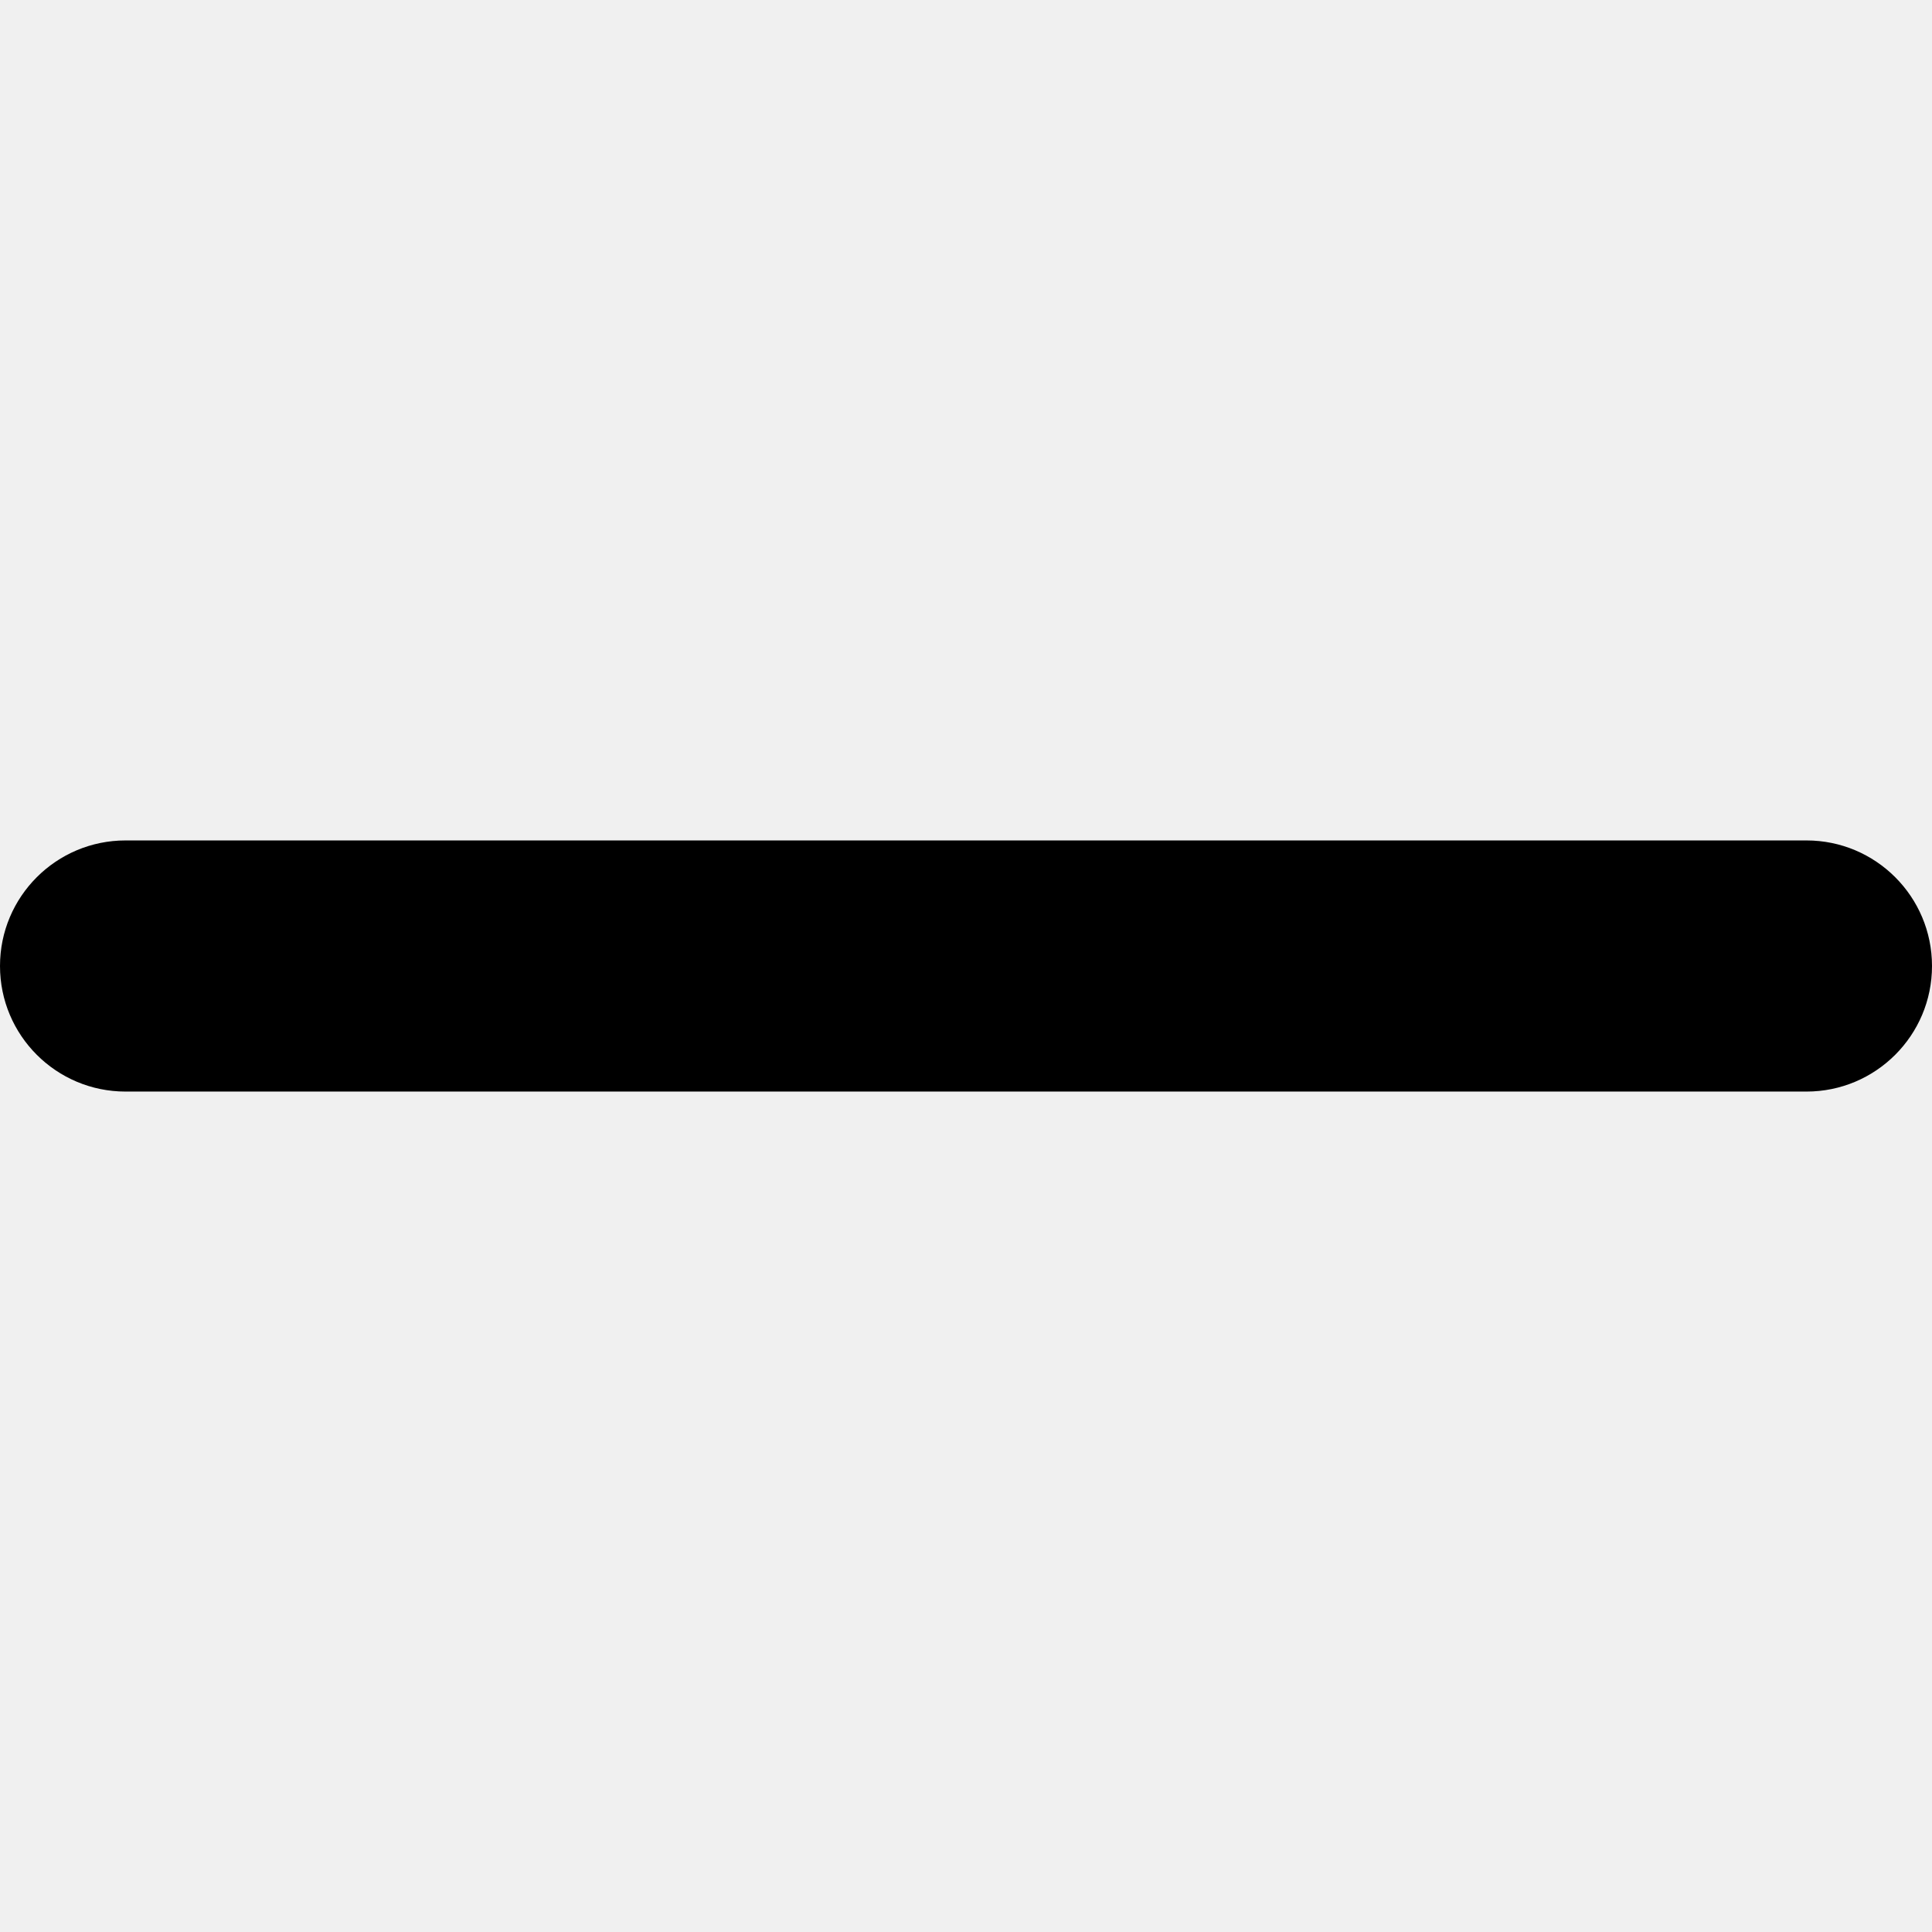
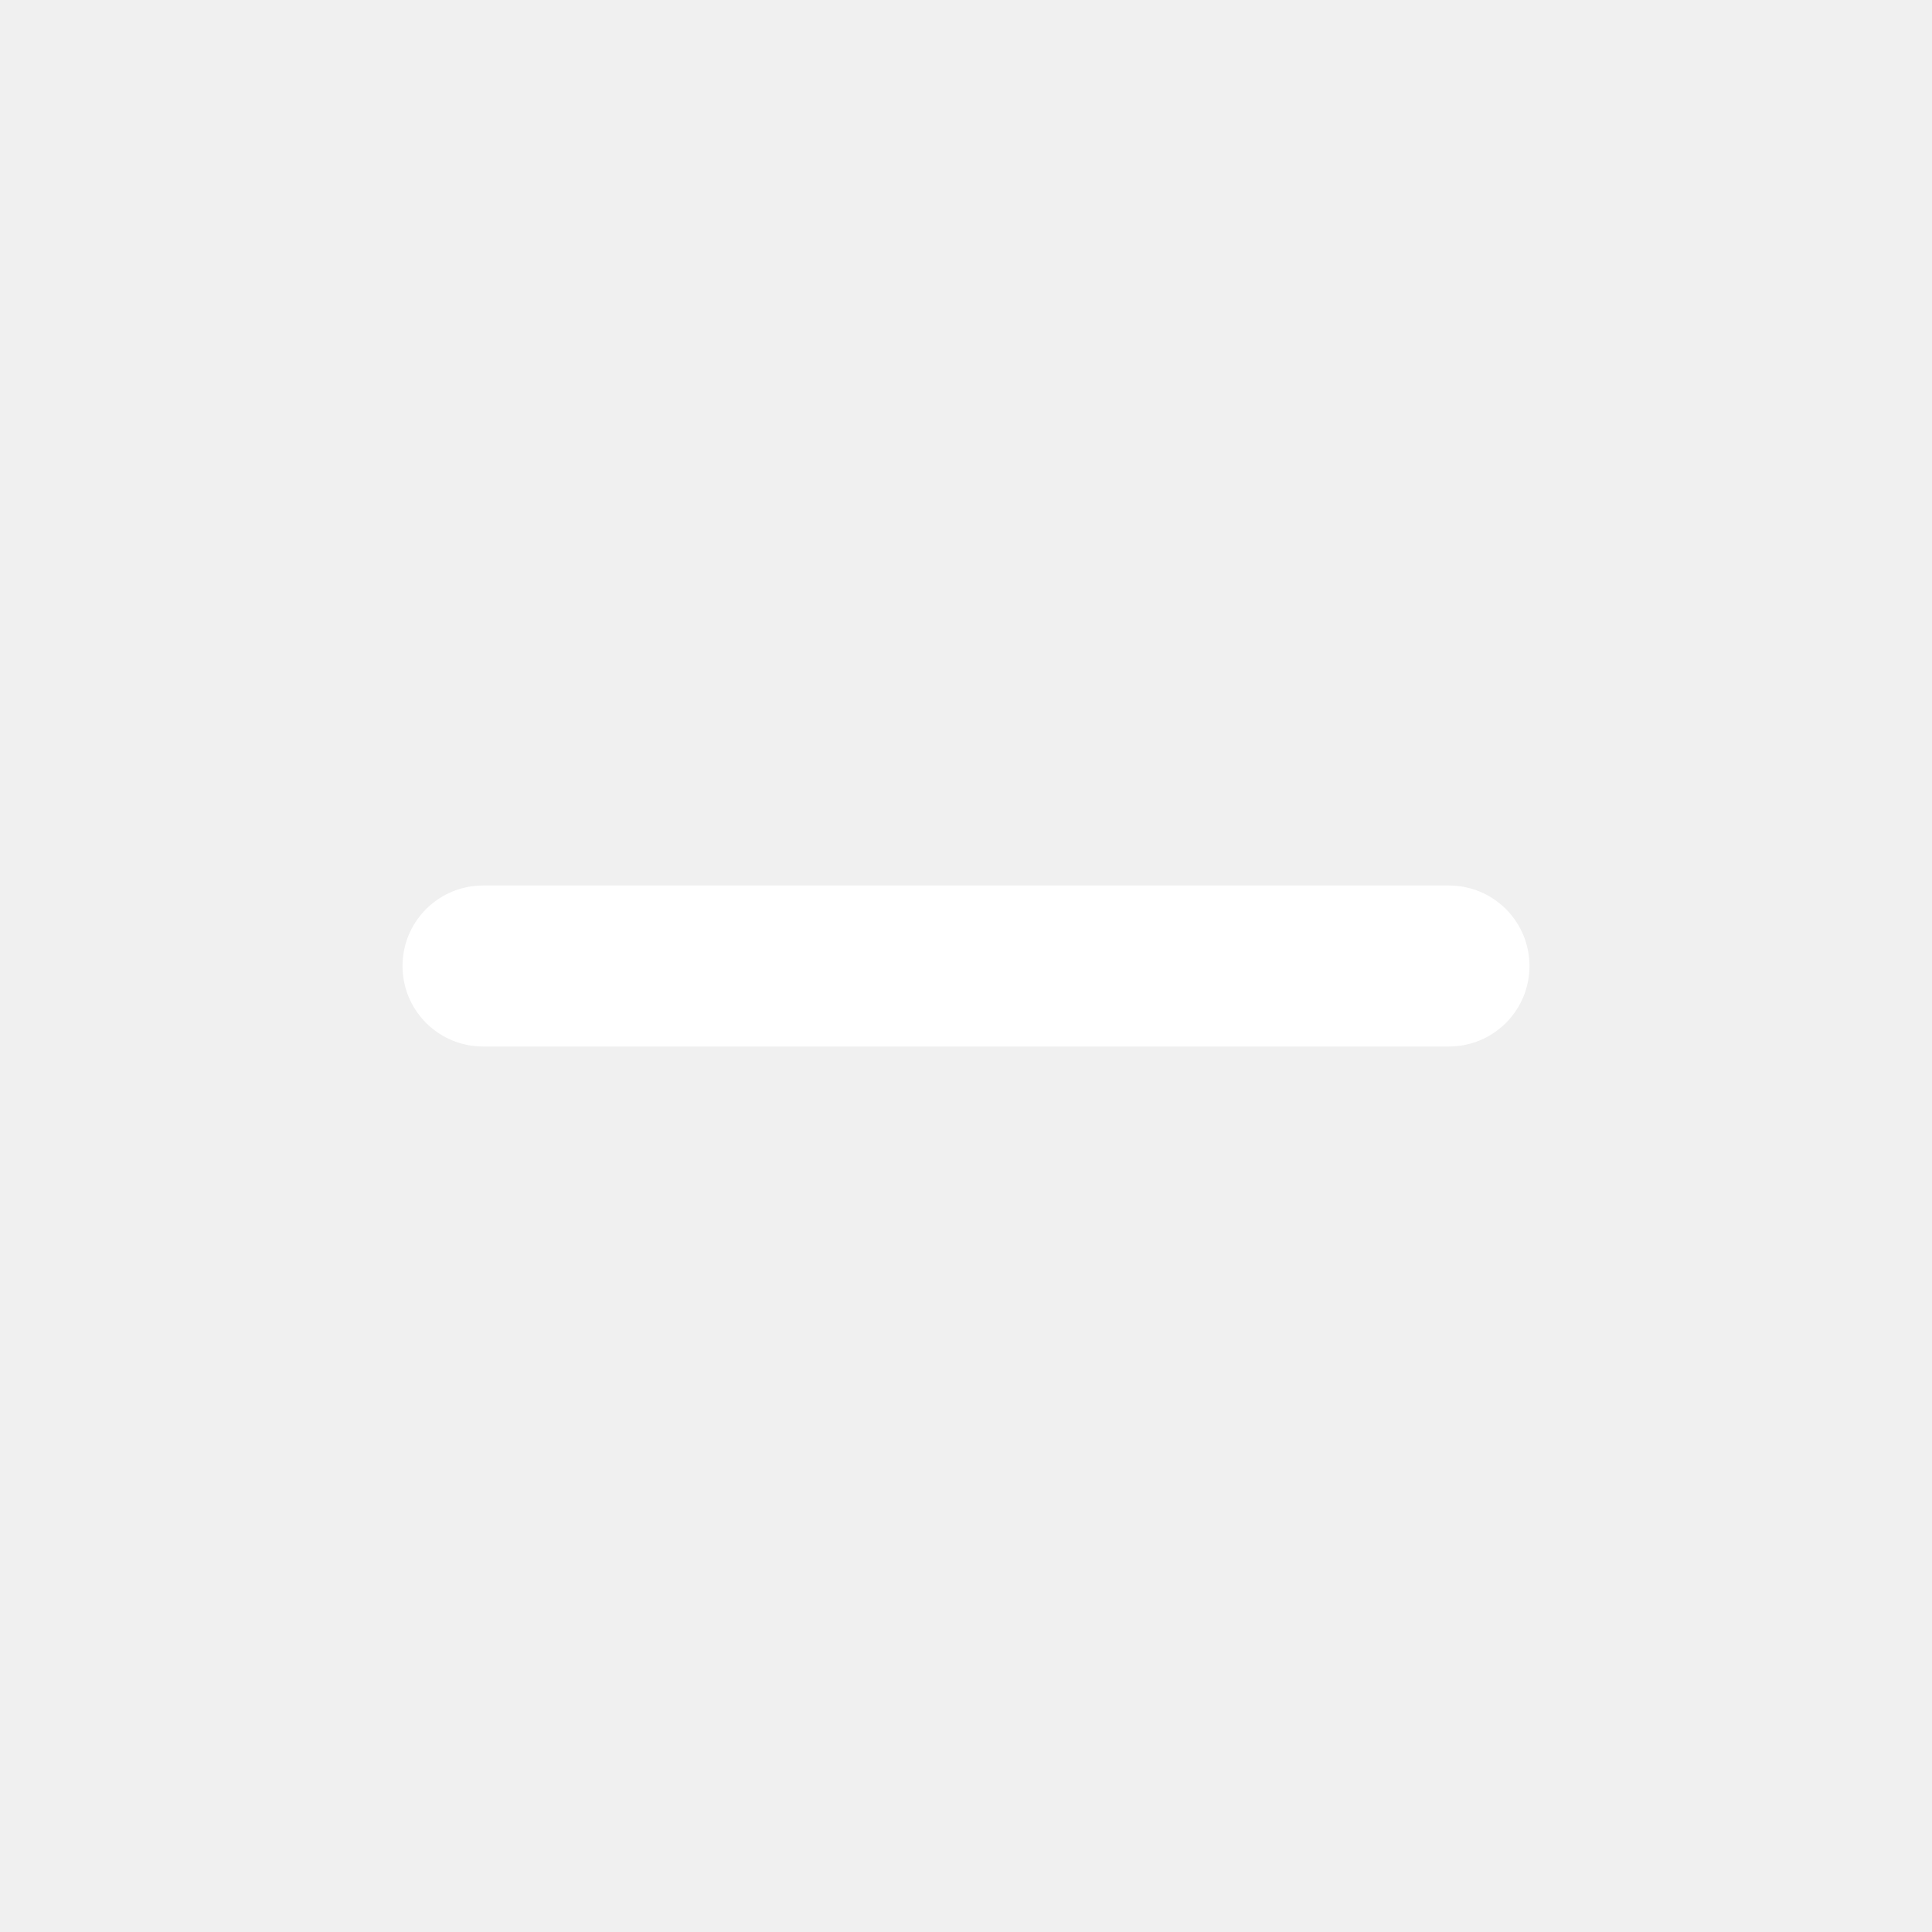
- <svg xmlns="http://www.w3.org/2000/svg" width="92.318" height="92.318" viewBox="0 0 92.318 92.318" version="1.1" id="svg1">
-   <defs id="defs1" />
-   <g id="layer1" transform="translate(-13.841,-13.84091)">
-     <rect style="fill:#000000;stroke:none;stroke-width:7;stroke-linecap:round;stroke-linejoin:round;paint-order:stroke fill markers" id="rect2" width="92.318" height="12" x="13.841" y="54" rx="6" ry="6" />
-   </g>
+ <svg xmlns="http://www.w3.org/2000/svg" width="24" height="24" viewBox="0 0 24 24" fill="none">
+   <path d="M6 12L18 12" stroke="#FFFFFF" stroke-width="2" stroke-linecap="round" stroke-linejoin="round" />
</svg>
